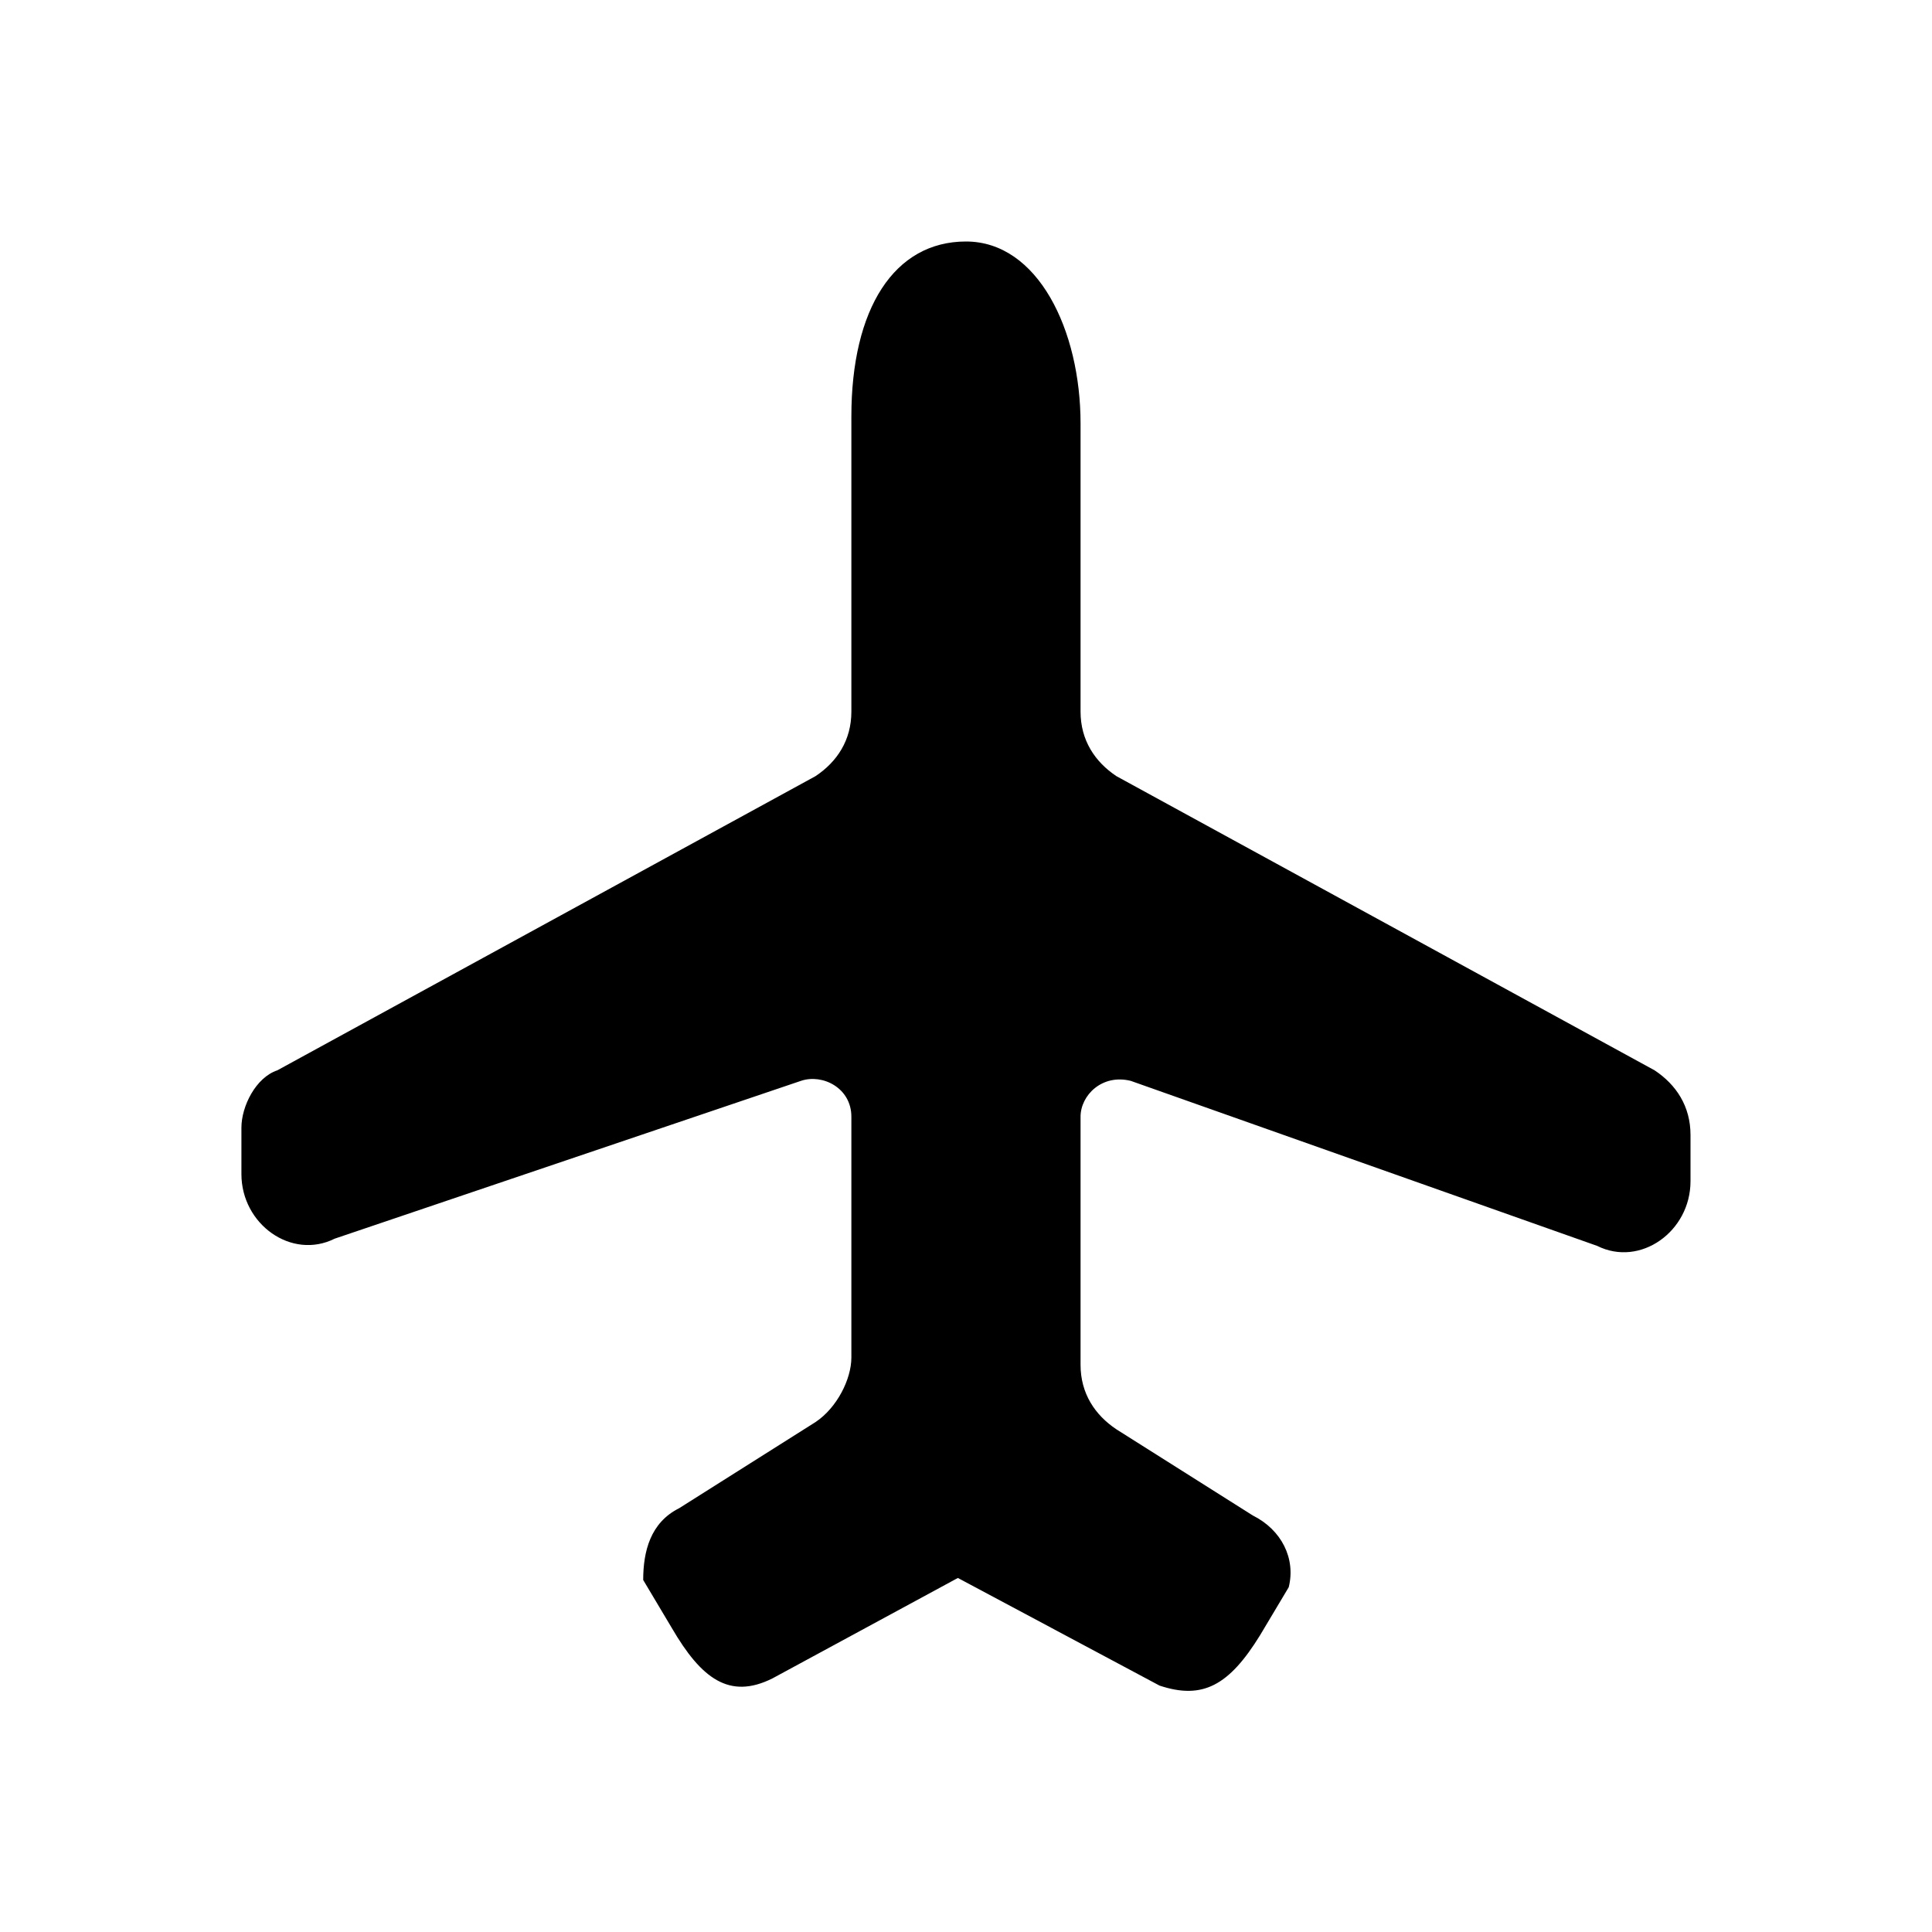
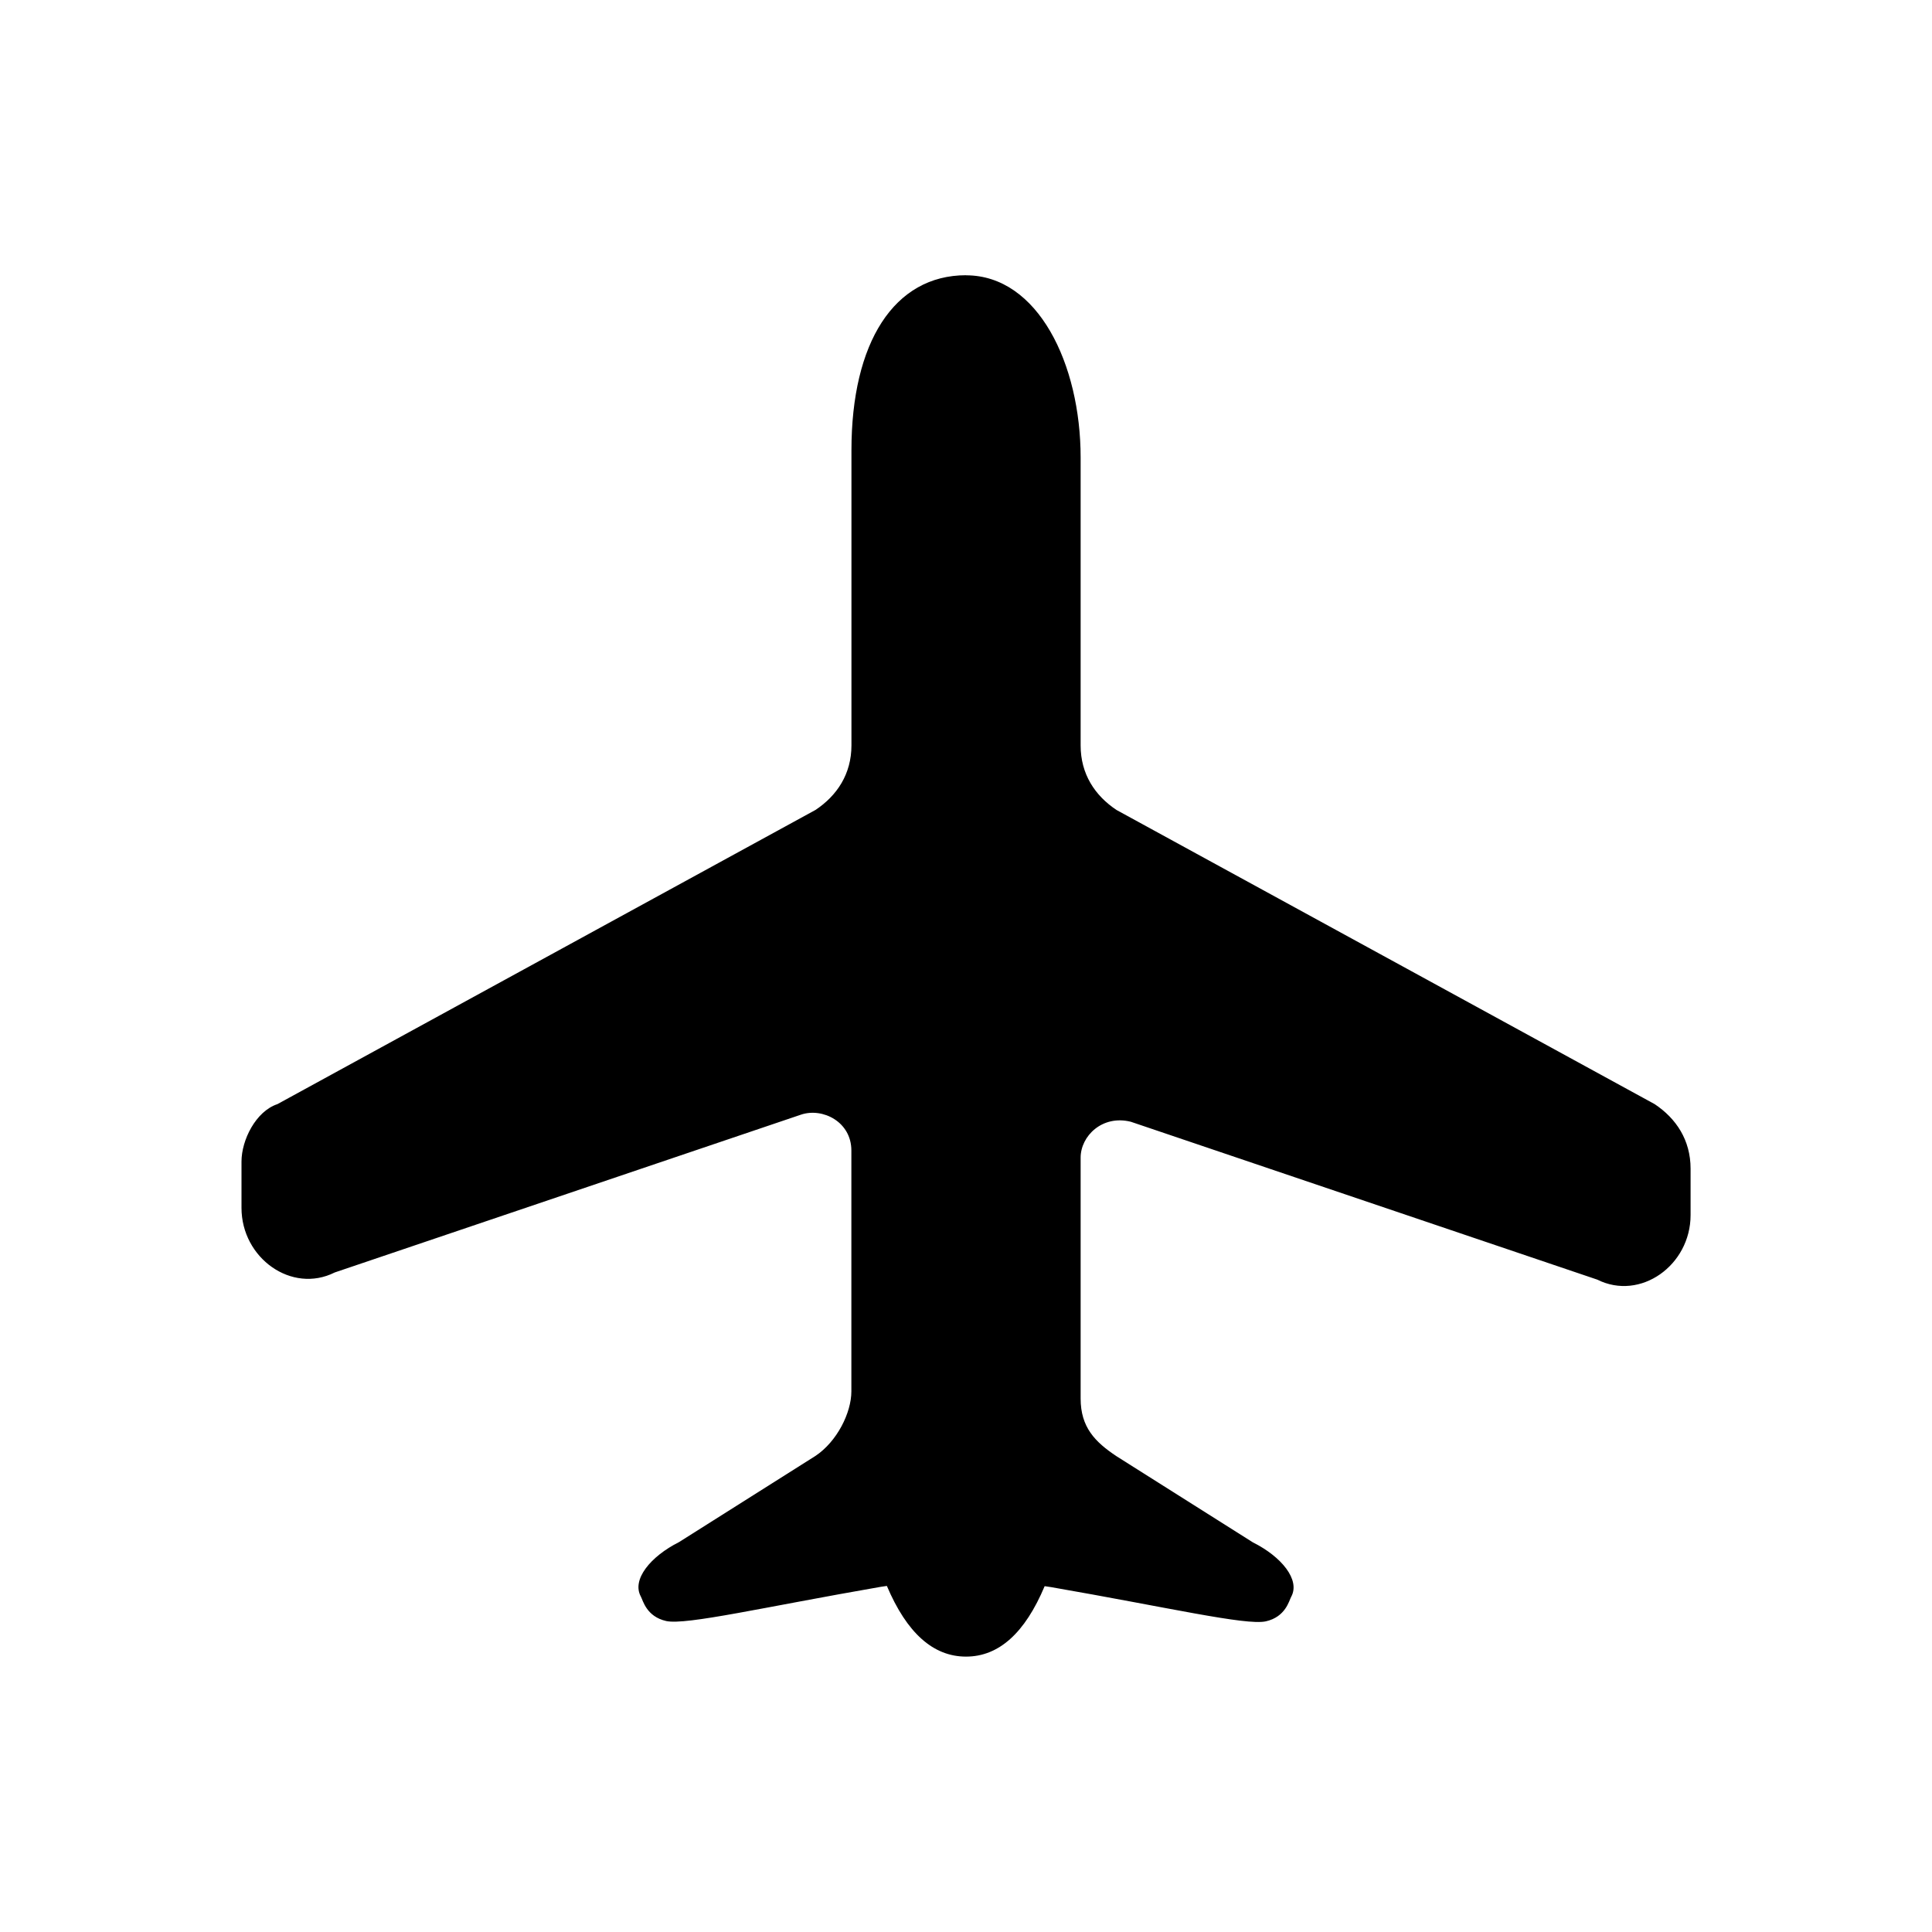
<svg xmlns="http://www.w3.org/2000/svg" width="24" height="24" viewBox="0 0 24 24">
-   <path d="M21 14.674v-.576c0-.356-.178-.624-.446-.802l-6.685-3.654c-.267-.178-.446-.446-.446-.802V5.263C13.424 4.104 12.894 3 12 3s-1.424.837-1.424 2.174v3.666c0 .356-.178.624-.446.802l-6.685 3.654c-.267.089-.446.446-.446.713v.576c0 .624.624 1.07 1.159.802l5.794-1.961c.267-.089.624.089.624.446v2.992c0 .267-.178.624-.446.802l-1.694 1.07c-.356.178-.446.535-.446.891l.357.599c.364.624.713.891 1.248.624l2.304-1.248 2.505 1.337c.535.178.863 0 1.248-.624l.357-.598c.089-.356-.089-.713-.446-.891l-1.694-1.07c-.267-.178-.446-.446-.446-.802v-3.081c0-.267.267-.535.624-.446l5.794 2.05C20.376 15.744 21 15.298 21 14.674z" />
+   <path d="M12 3.42c.894 0 1.424 1.104 1.424 2.263v3.577c0 .356.178.624.446.802l6.685 3.654c.267.178.446.446.446.802v.576c0 .624-.624 1.07-1.159.802l-5.794-1.961c-.356-.089-.624.178-.624.446v2.992c0 .356.178.539.446.717l1.694 1.07c.356.178.592.467.475.677-.026.048-.069.249-.315.304-.246.054-1.229-.176-2.666-.425l-.081-.012c-.245.583-.57.875-.977.875-.407 0-.735-.293-.983-.878a1.316 1.316 0 0 0-.075.011c-1.437.249-2.419.479-2.666.425-.246-.055-.289-.256-.315-.304-.116-.21.119-.498.475-.677l1.694-1.07c.267-.178.446-.535.446-.802V14.292c0-.356-.356-.535-.624-.446l-5.794 1.961C3.624 16.075 3 15.629 3 15.005v-.576c0-.267.178-.624.446-.713l6.685-3.655c.267-.178.446-.446.446-.802v-3.666c0-1.337.529-2.174 1.424-2.174z" />
</svg>
